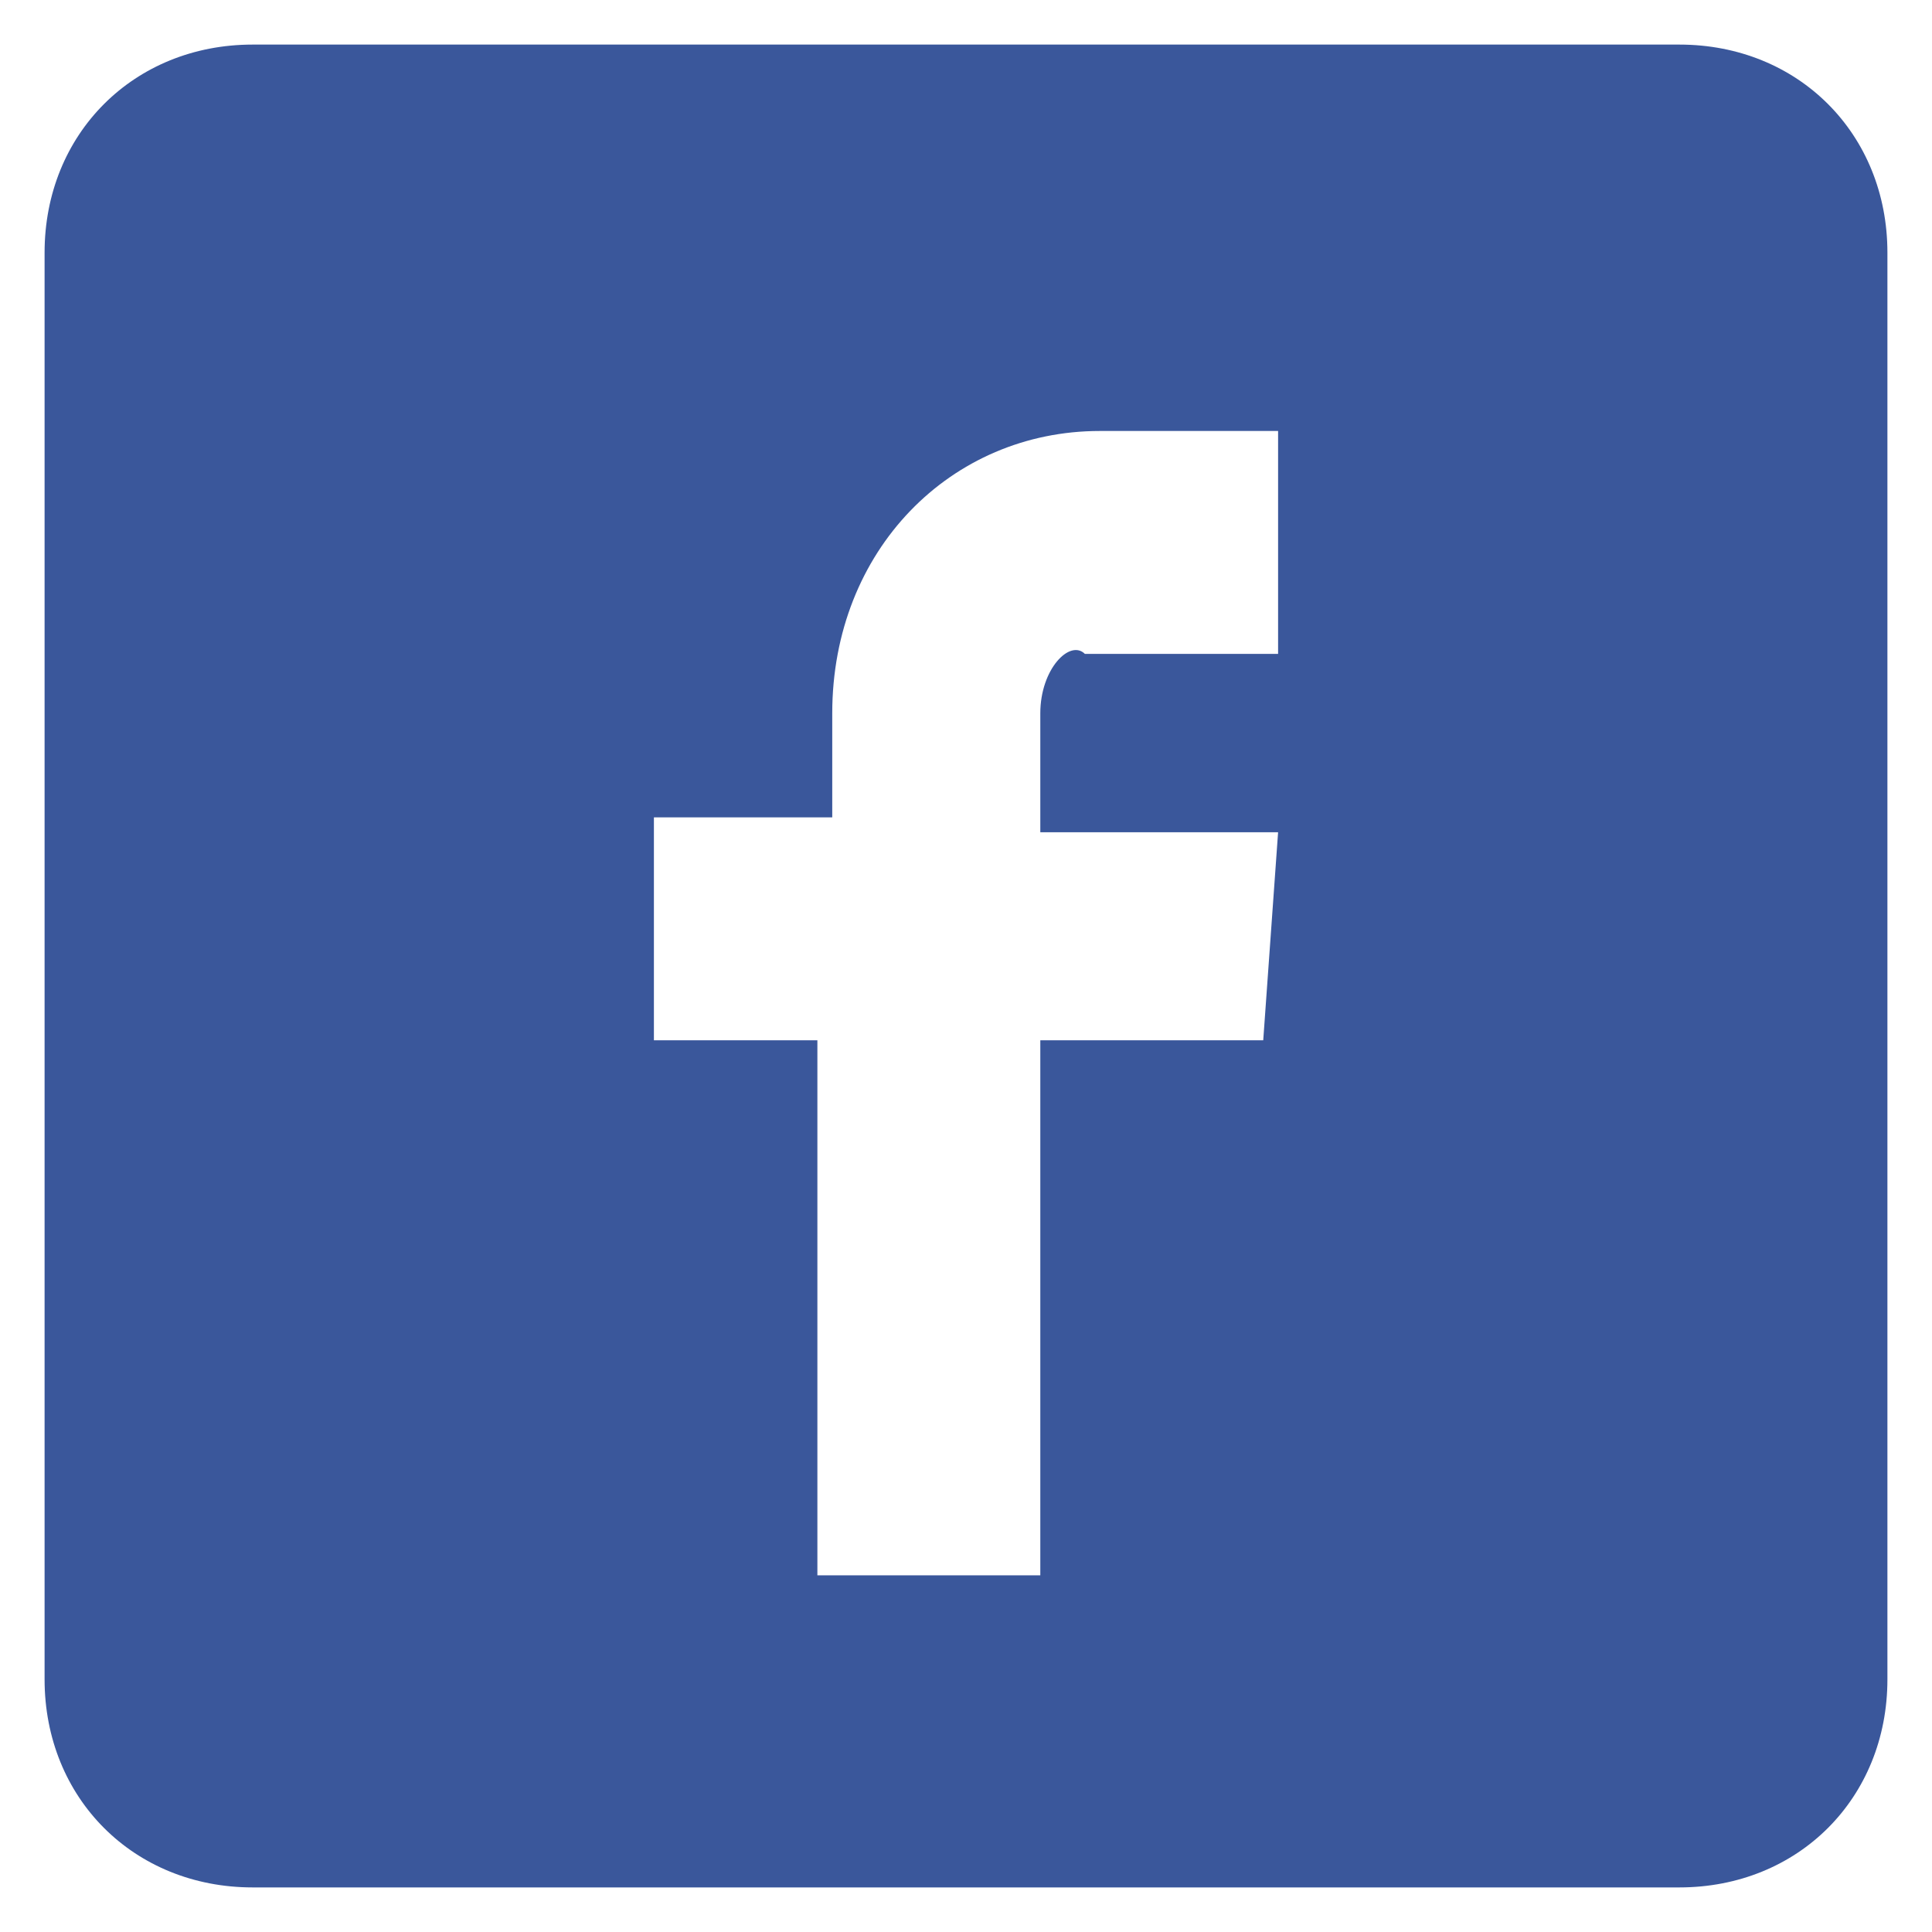
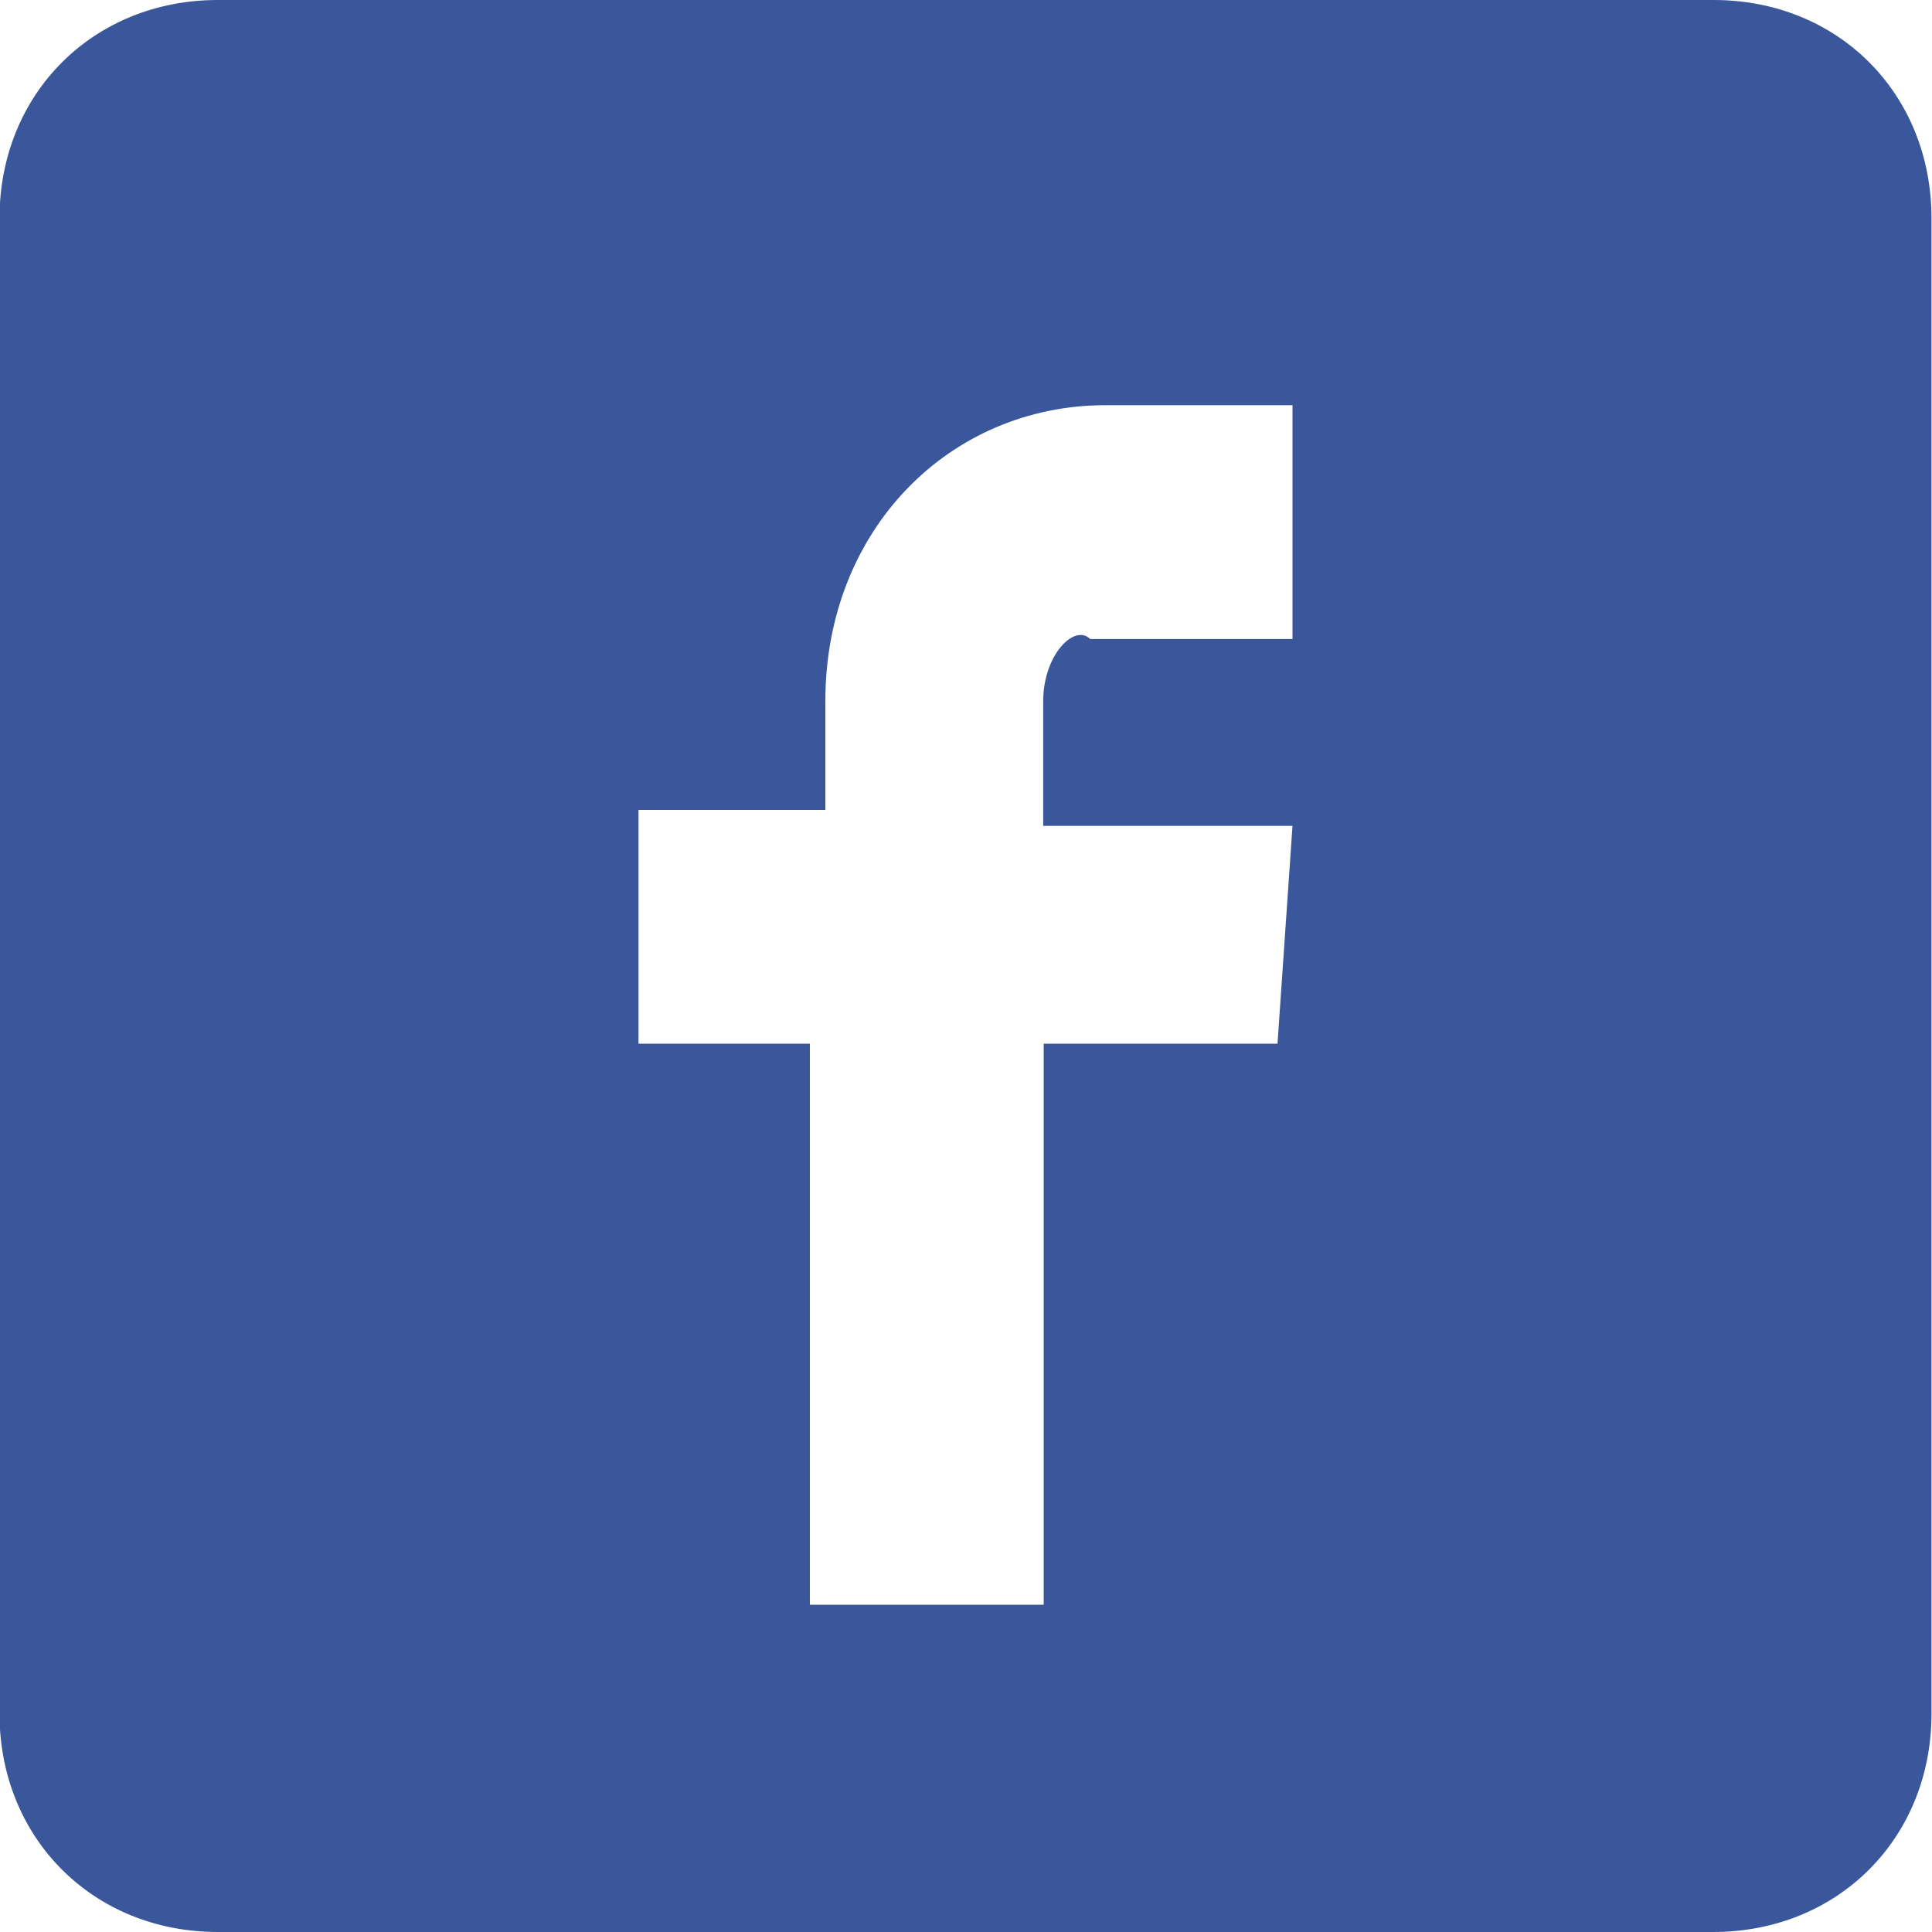
- <svg xmlns="http://www.w3.org/2000/svg" version="1.1" id="Layer_1" x="0px" y="0px" viewBox="0 0 13 13" enable-background="new 0 0 13 13" xml:space="preserve">
-   <path fill="#3A579B" d="M11.3 0.3H1.7c-0.8 0-1.4 0.6-1.4 1.4v9.6c0 0.8 0.6 1.4 1.4 1.4h9.6c0.8 0 1.4-0.6 1.4-1.4V1.7 C12.7 0.9 12.1 0.3 11.3 0.3z M8.5 7H7v3.6H5.5V7H4.4V5.5h1.2V4.8c0-1.1 0.8-1.9 1.8-1.9h1.2v1.5H7.3C7.2 4.3 7 4.5 7 4.8v0.8h1.6 L8.5 7z" />
+ <svg xmlns="http://www.w3.org/2000/svg" version="1.1" id="Layer_1" x="0px" y="0px" viewBox="166.7 0 386.7 386.7" enable-background="new 166.7 0 386.7 386.7" xml:space="preserve">
+   <path fill="#3A579B" d="M509.7,0H210.3c-24.9,0-43.7,18.7-43.7,43.7V343c0,24.9,18.7,43.7,43.7,43.7h299.3  c24.9,0,43.7-18.7,43.7-43.7V43.7C553.3,18.7,534.6,0,509.7,0z M422.4,208.9h-46.8v112.3h-46.8V208.9h-34.3v-46.8h37.4v-21.8  c0-34.3,24.9-59.2,56.1-59.2h37.4v46.8h-40.5c-3.1-3.1-9.4,3.1-9.4,12.5v24.9h49.9L422.4,208.9z" />
</svg>
